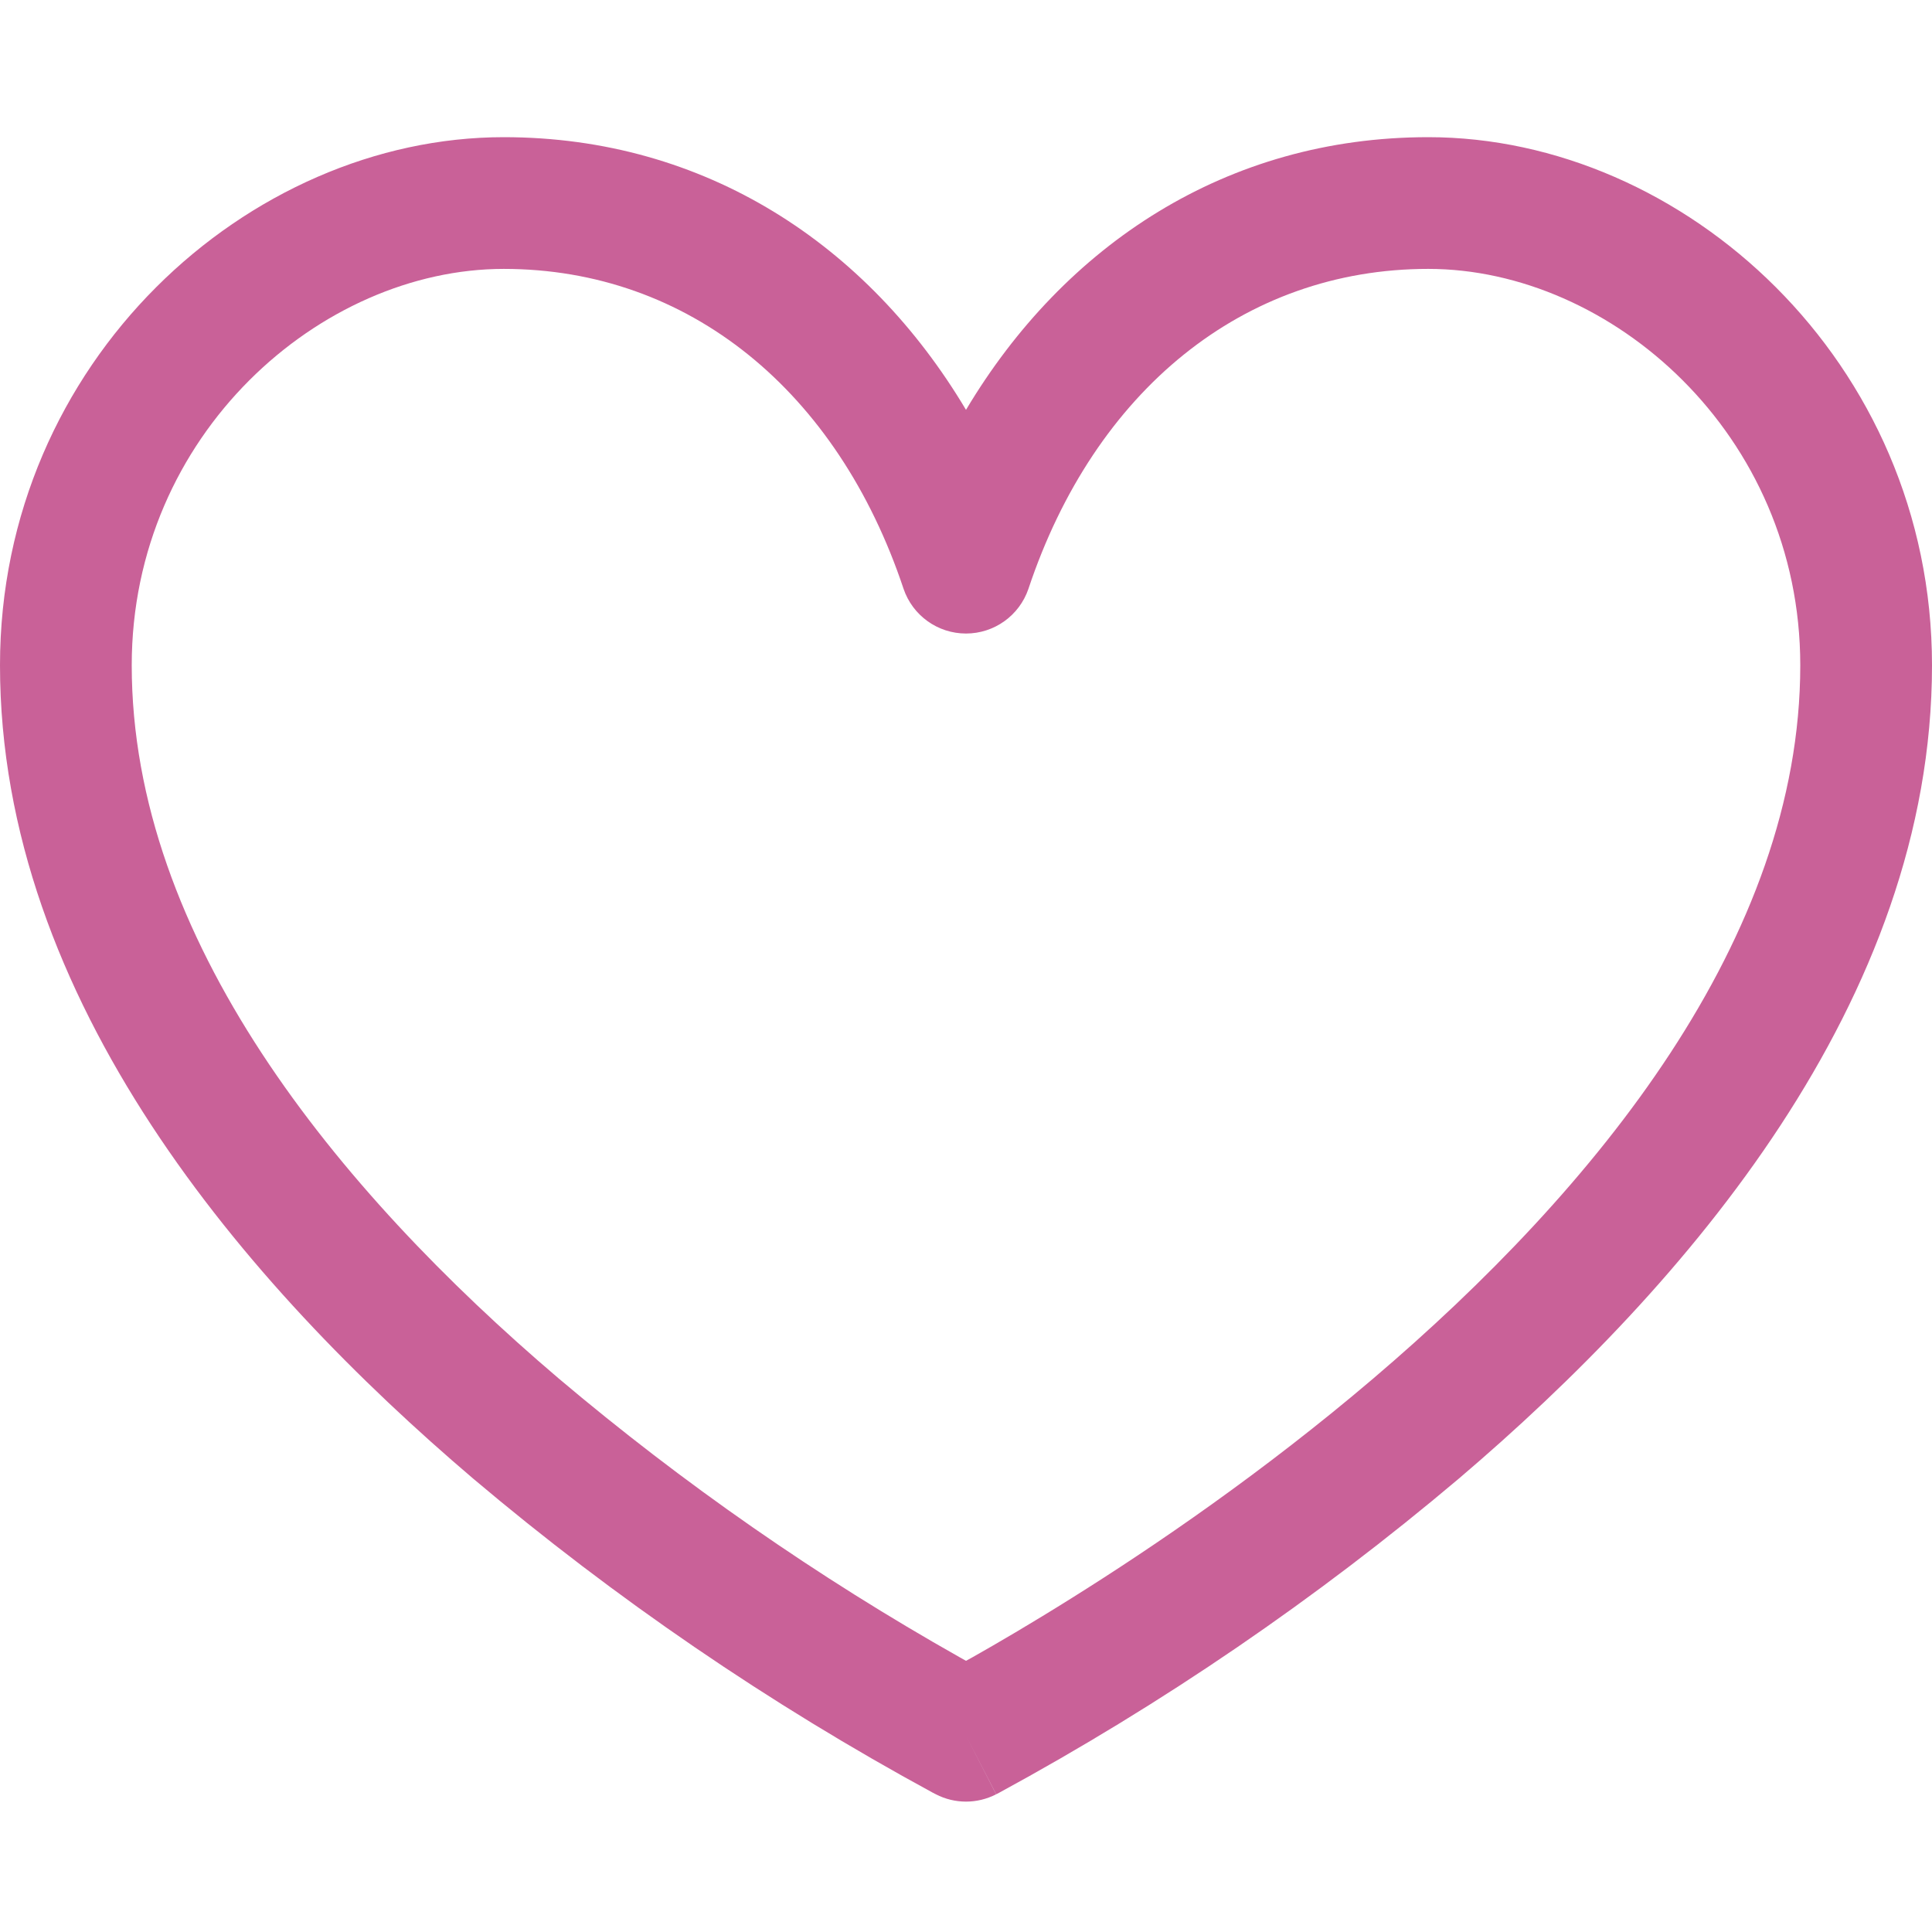
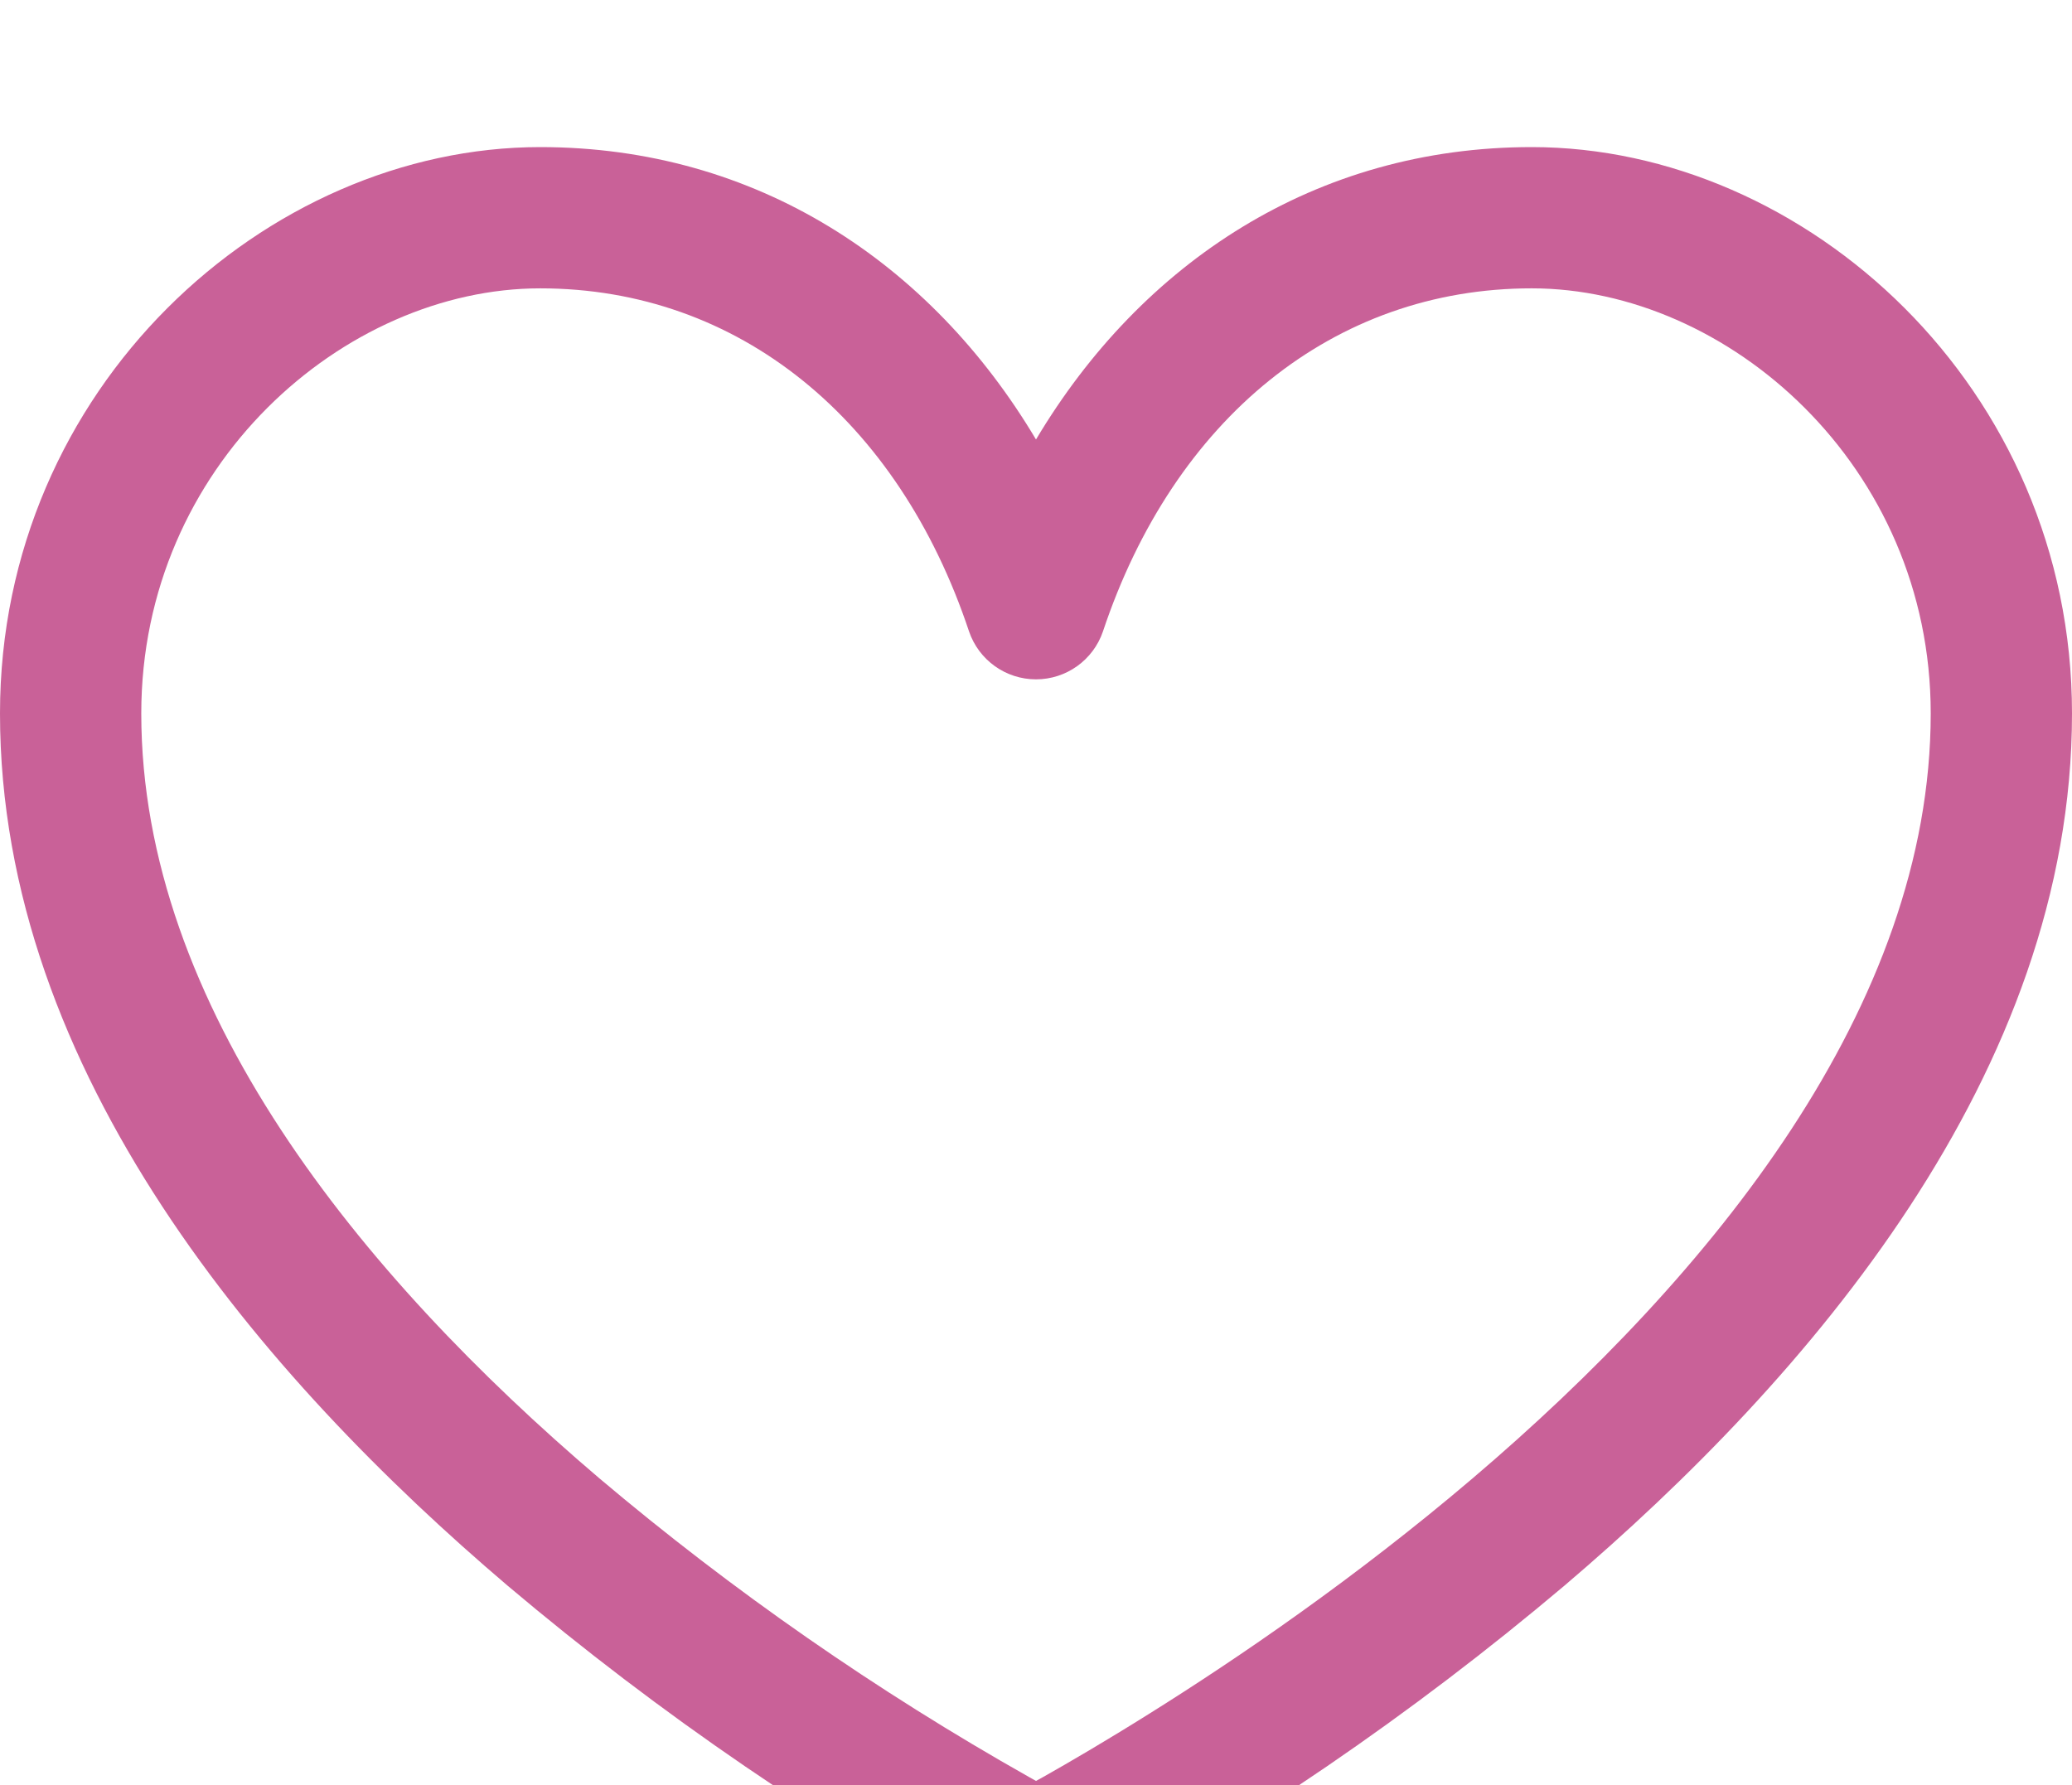
- <svg xmlns="http://www.w3.org/2000/svg" width="240" height="240" viewBox="0 0 240 240">
+ <svg xmlns="http://www.w3.org/2000/svg" width="100%" height="100%">
  <path fill="#c96198" d="m 120,215.618 3.742,7.276 a 8.16,8.16 0 0 1 -7.484,0 l -0.033,-0.022 -0.076,-0.033 -0.273,-0.142 A 339.687,339.687 0 0 1 58.789,183.687 C 30.545,159.655 2e-5,124.298 2e-5,82.647 v -0.011 c 0,-37.745 30.862,-65.596 62.575,-65.596 25.025,0 45.218,13.375 57.425,33.873 12.218,-20.498 32.4,-33.873 57.425,-33.873 31.702,0 62.575,27.84 62.575,65.607 0,41.651 -30.556,77.018 -58.789,101.04 a 339.796,339.796 0 0 1 -57.087,39.011 l -0.273,0.142 -0.076,0.033 -0.022,0.011 z M 62.575,33.404 c -22.68,0 -46.211,20.509 -46.211,49.244 0,33.895 25.353,65.018 53.029,88.582 a 323.509,323.509 0 0 0 49.811,34.636 l 0.796,0.447 0.796,-0.436 c 2.956,-1.669 7.211,-4.145 12.327,-7.353 10.255,-6.415 23.891,-15.72 37.484,-27.295 27.676,-23.564 53.029,-54.687 53.029,-88.582 0,-28.735 -23.531,-49.244 -46.211,-49.244 -22.975,0 -41.465,15.153 -49.669,39.742 a 8.193,8.193 0 0 1 -15.513,0 C 104.04,48.556 85.538,33.404 62.575,33.404 Z" id="path143" style="stroke-width:10.909" />
</svg>
